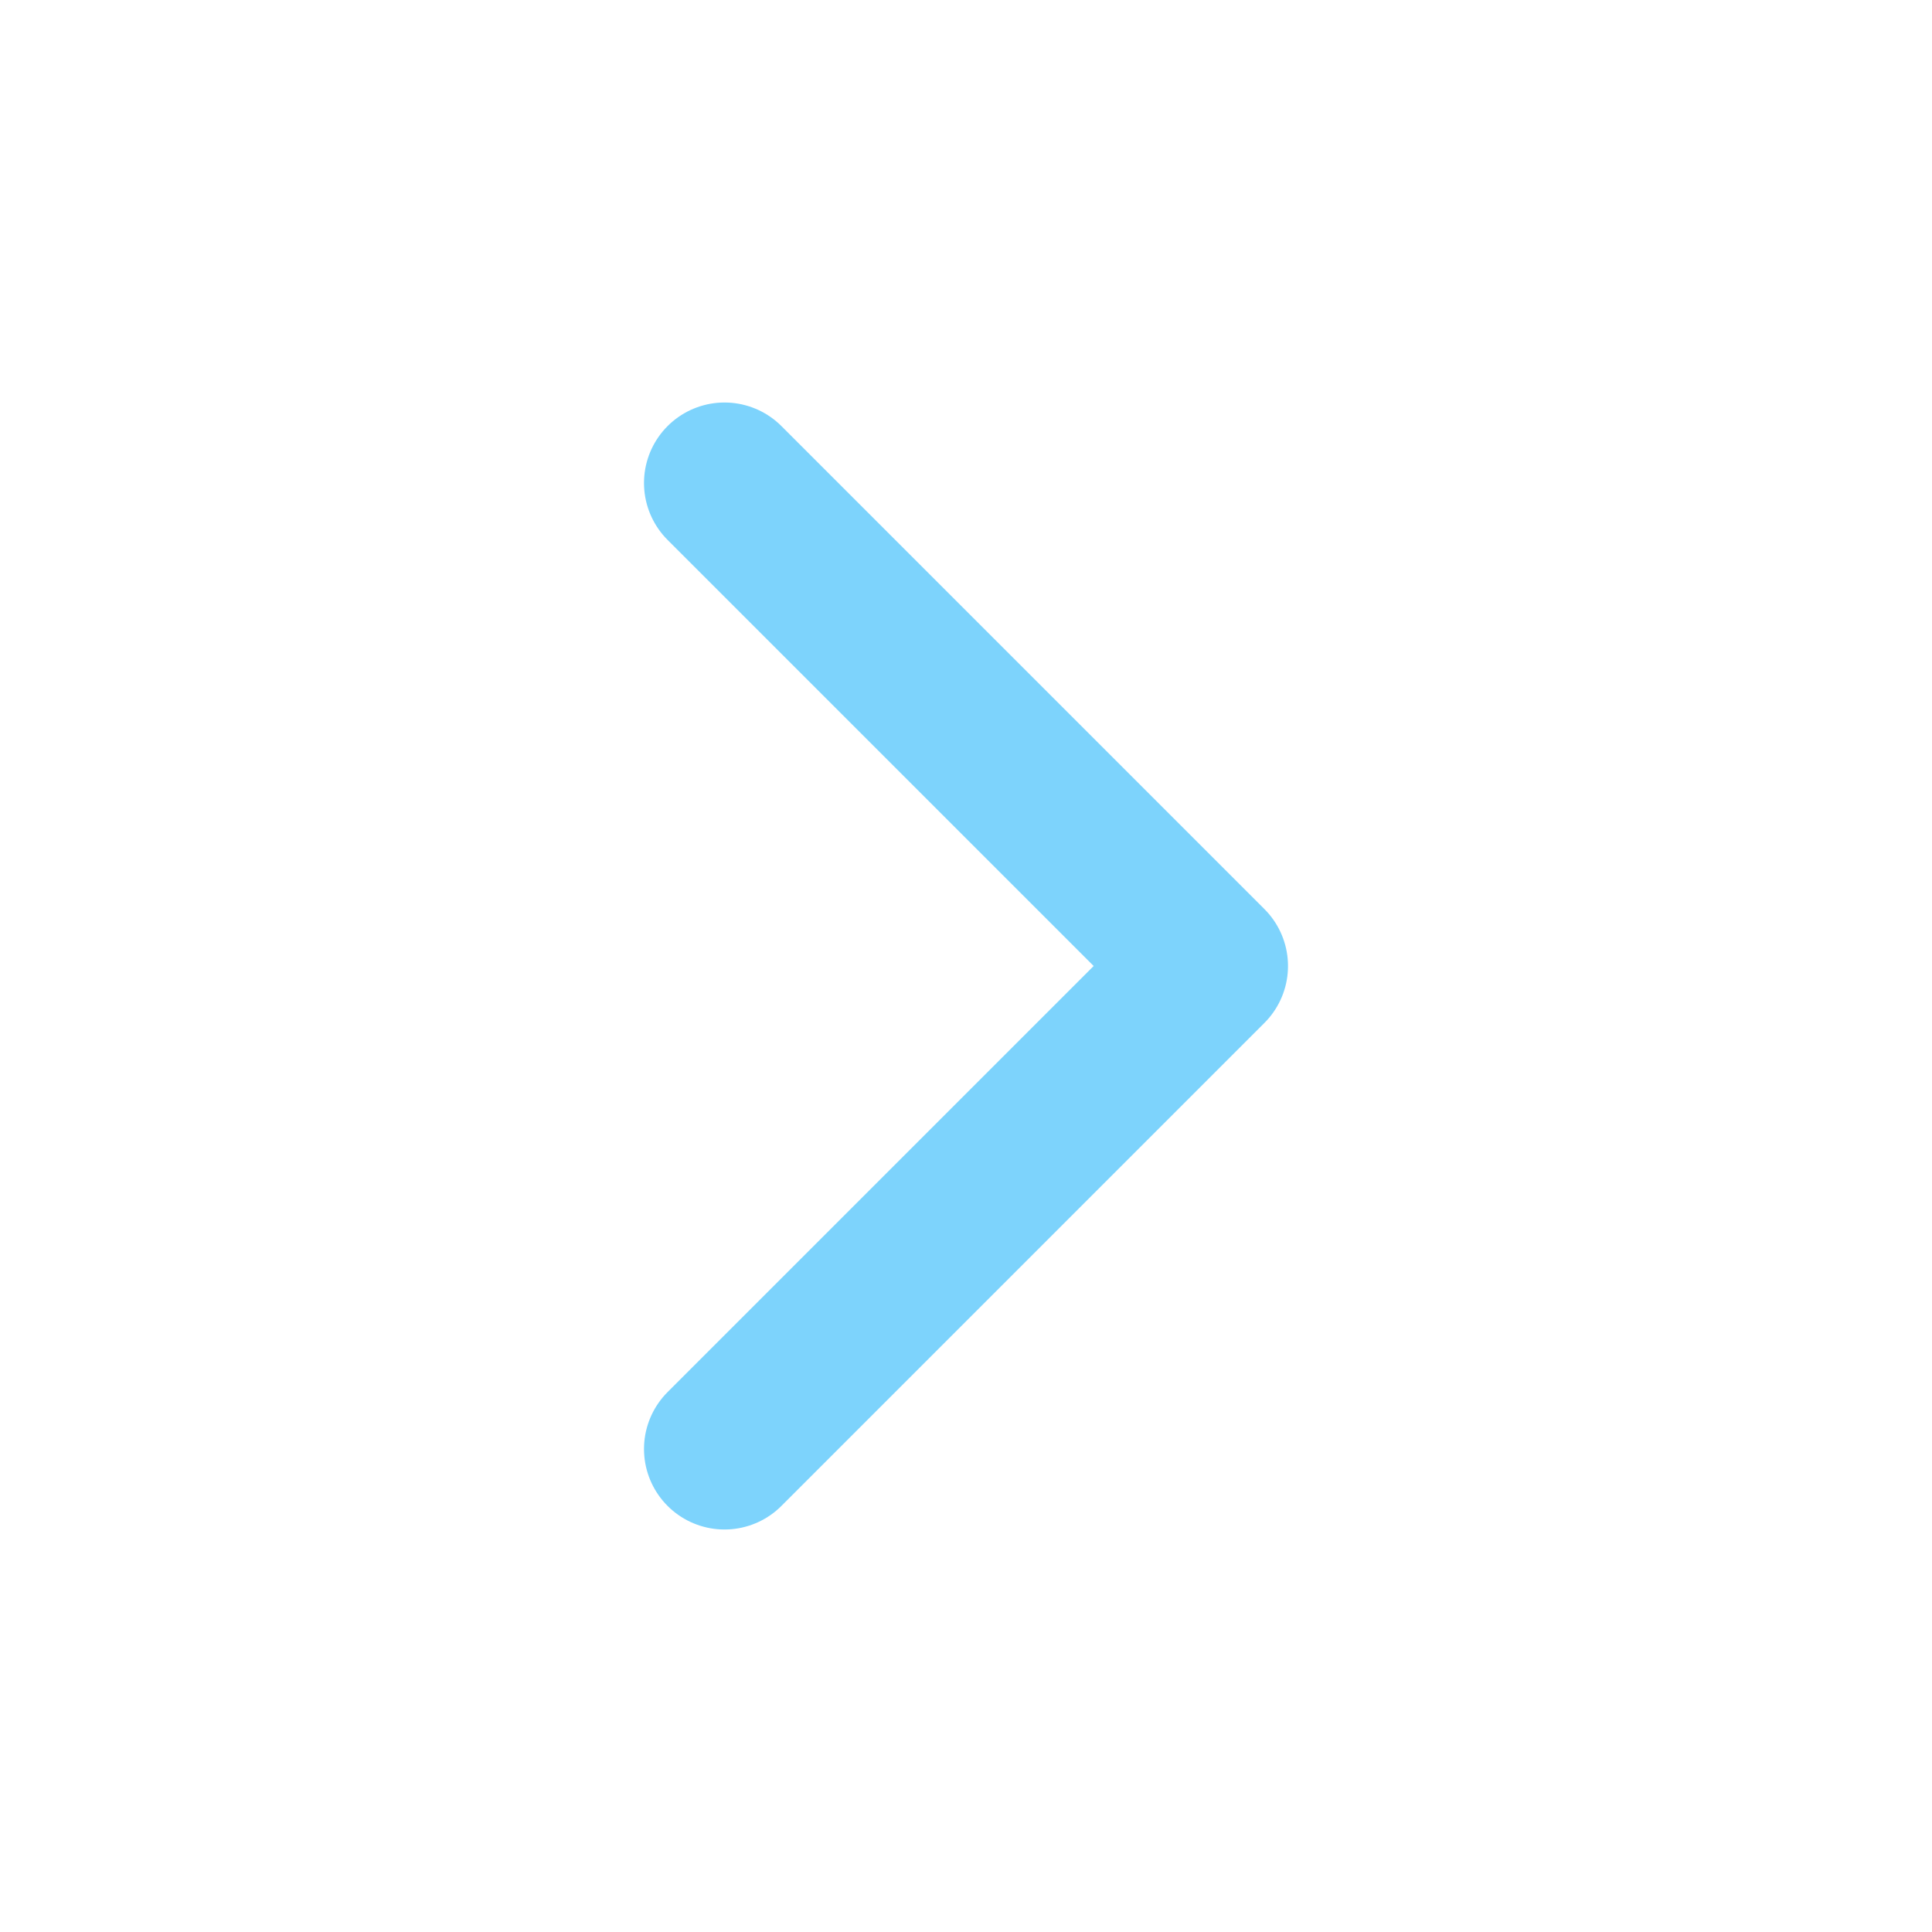
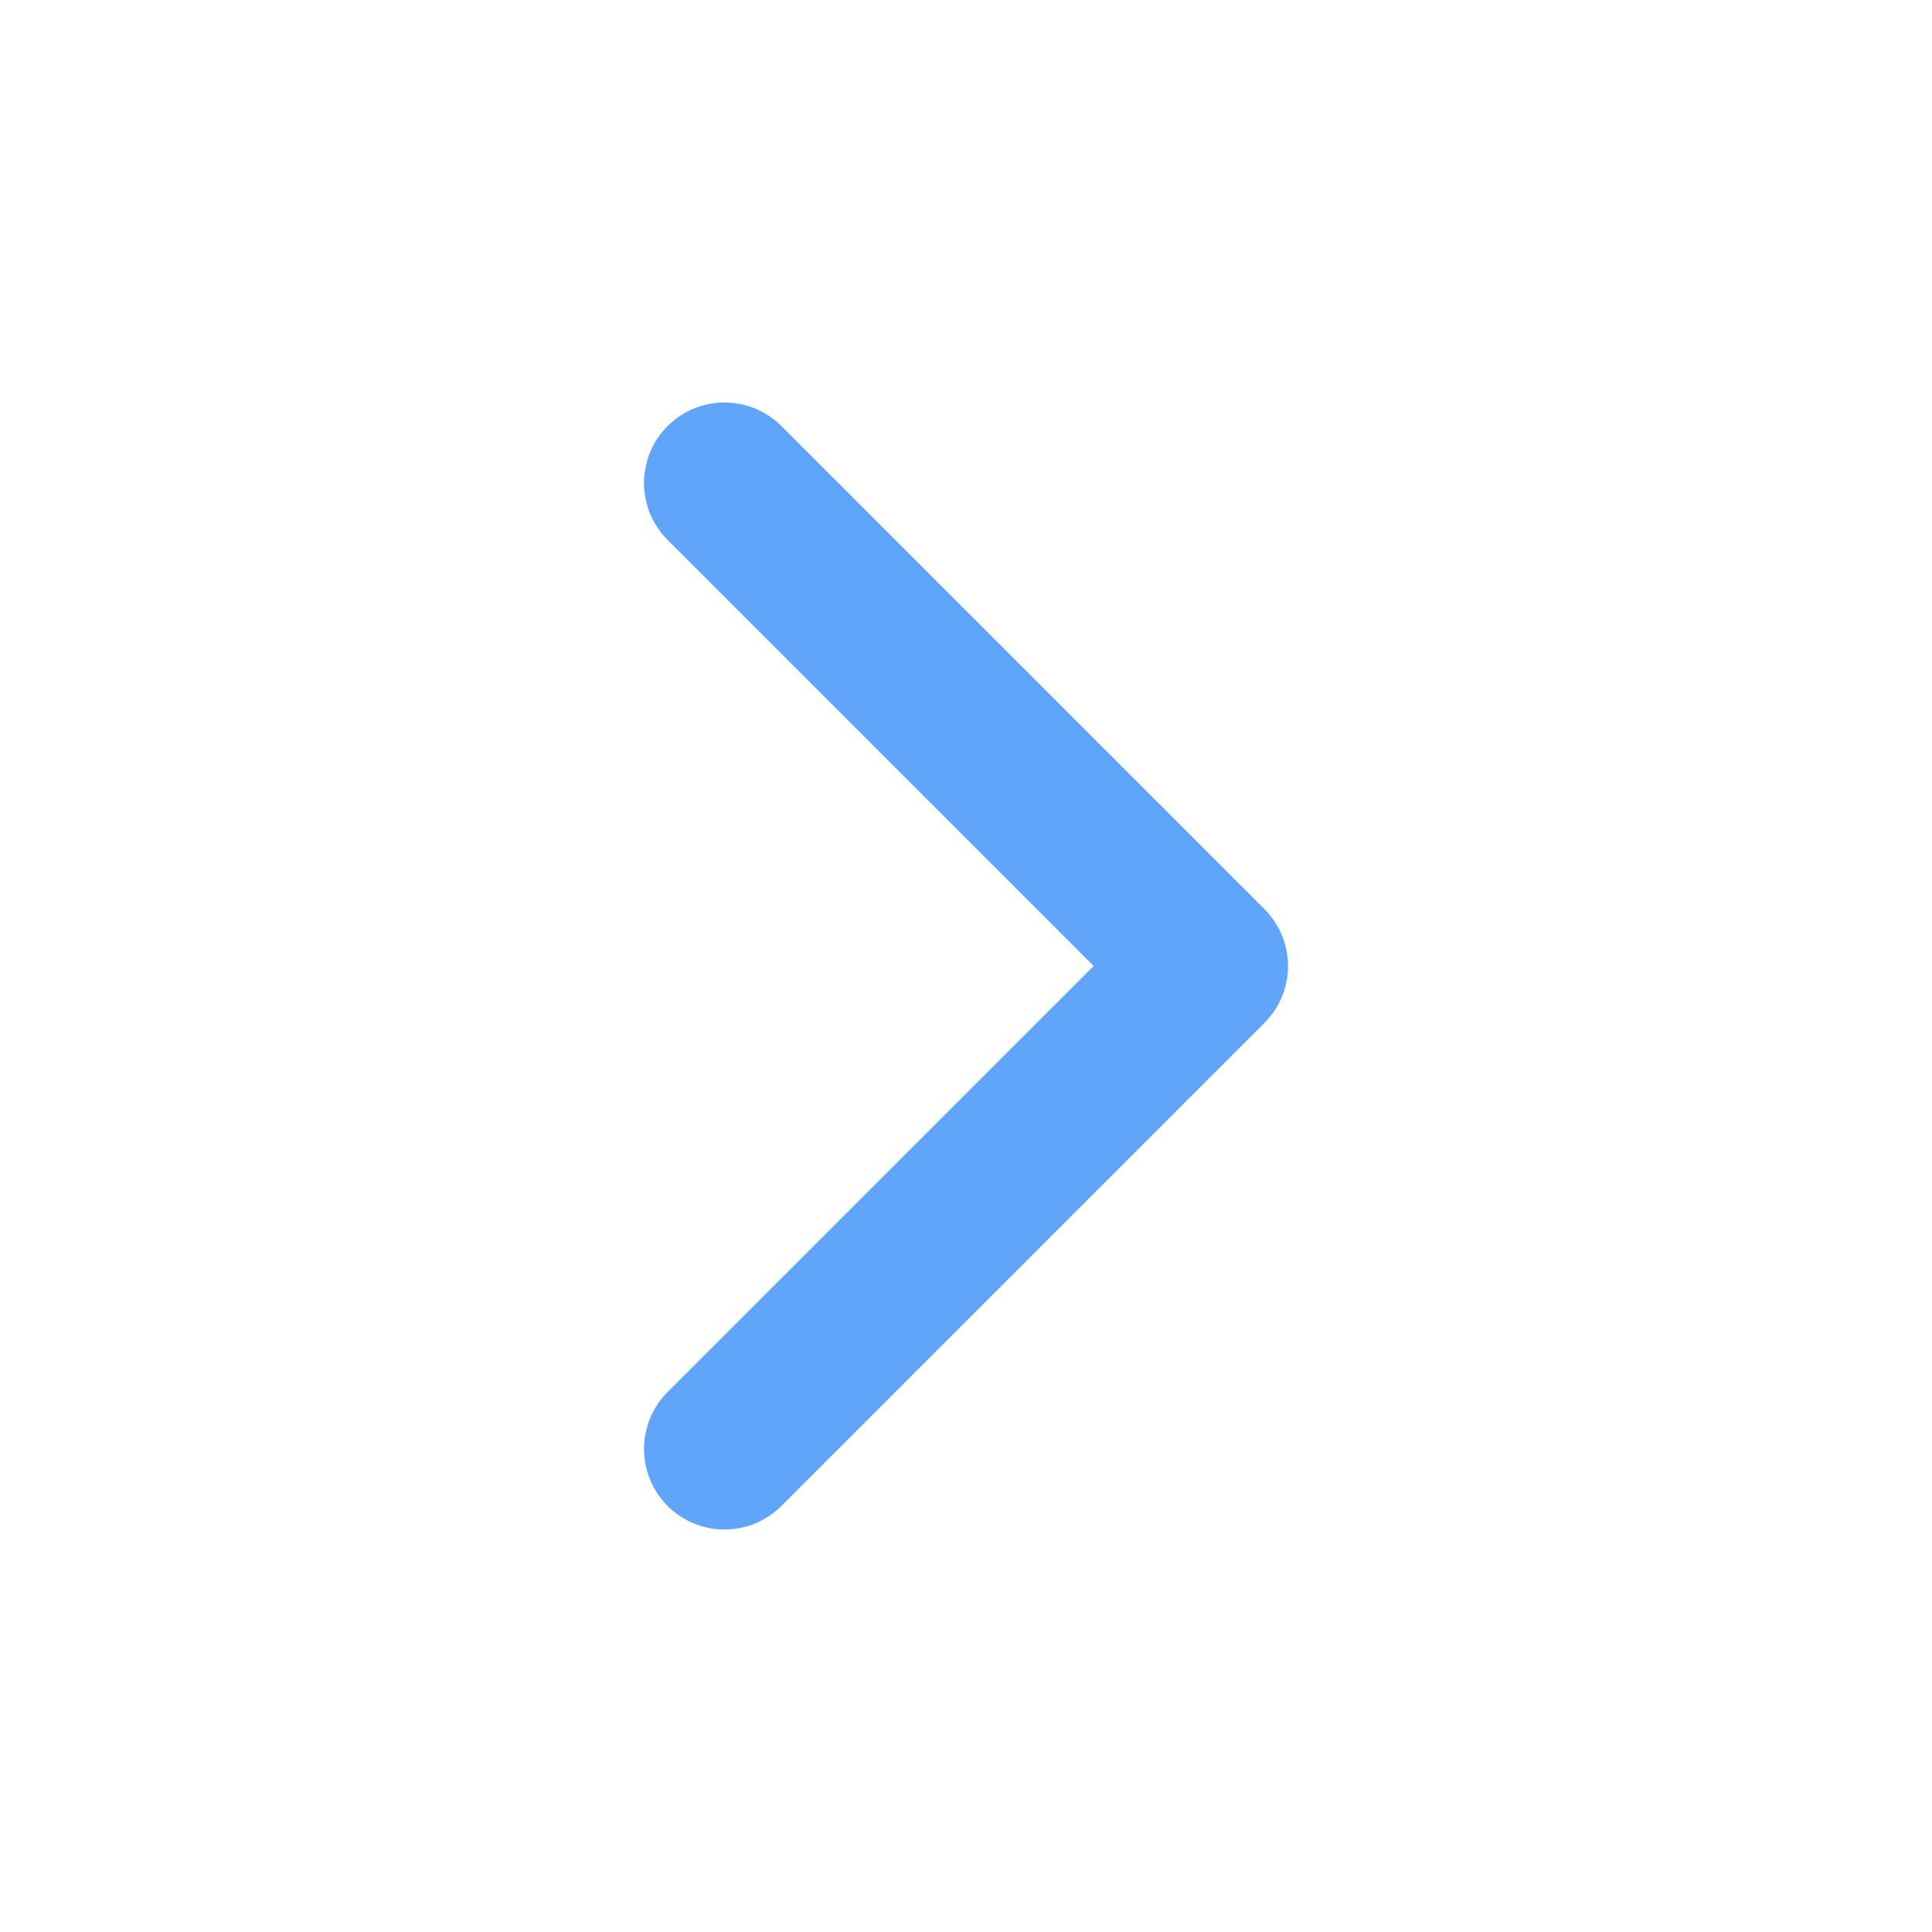
- <svg xmlns="http://www.w3.org/2000/svg" width="24" height="24" viewBox="0 0 24 24" fill="none" stroke="#7dd3fc" stroke-width="2" stroke-linecap="round" stroke-linejoin="round">
+ <svg xmlns="http://www.w3.org/2000/svg" width="24" height="24" viewBox="0 0 24 24" fill="none" stroke="#60a5fa" stroke-width="2" stroke-linecap="round" stroke-linejoin="round">
  <path d="m9 18 6-6-6-6" />
</svg>
